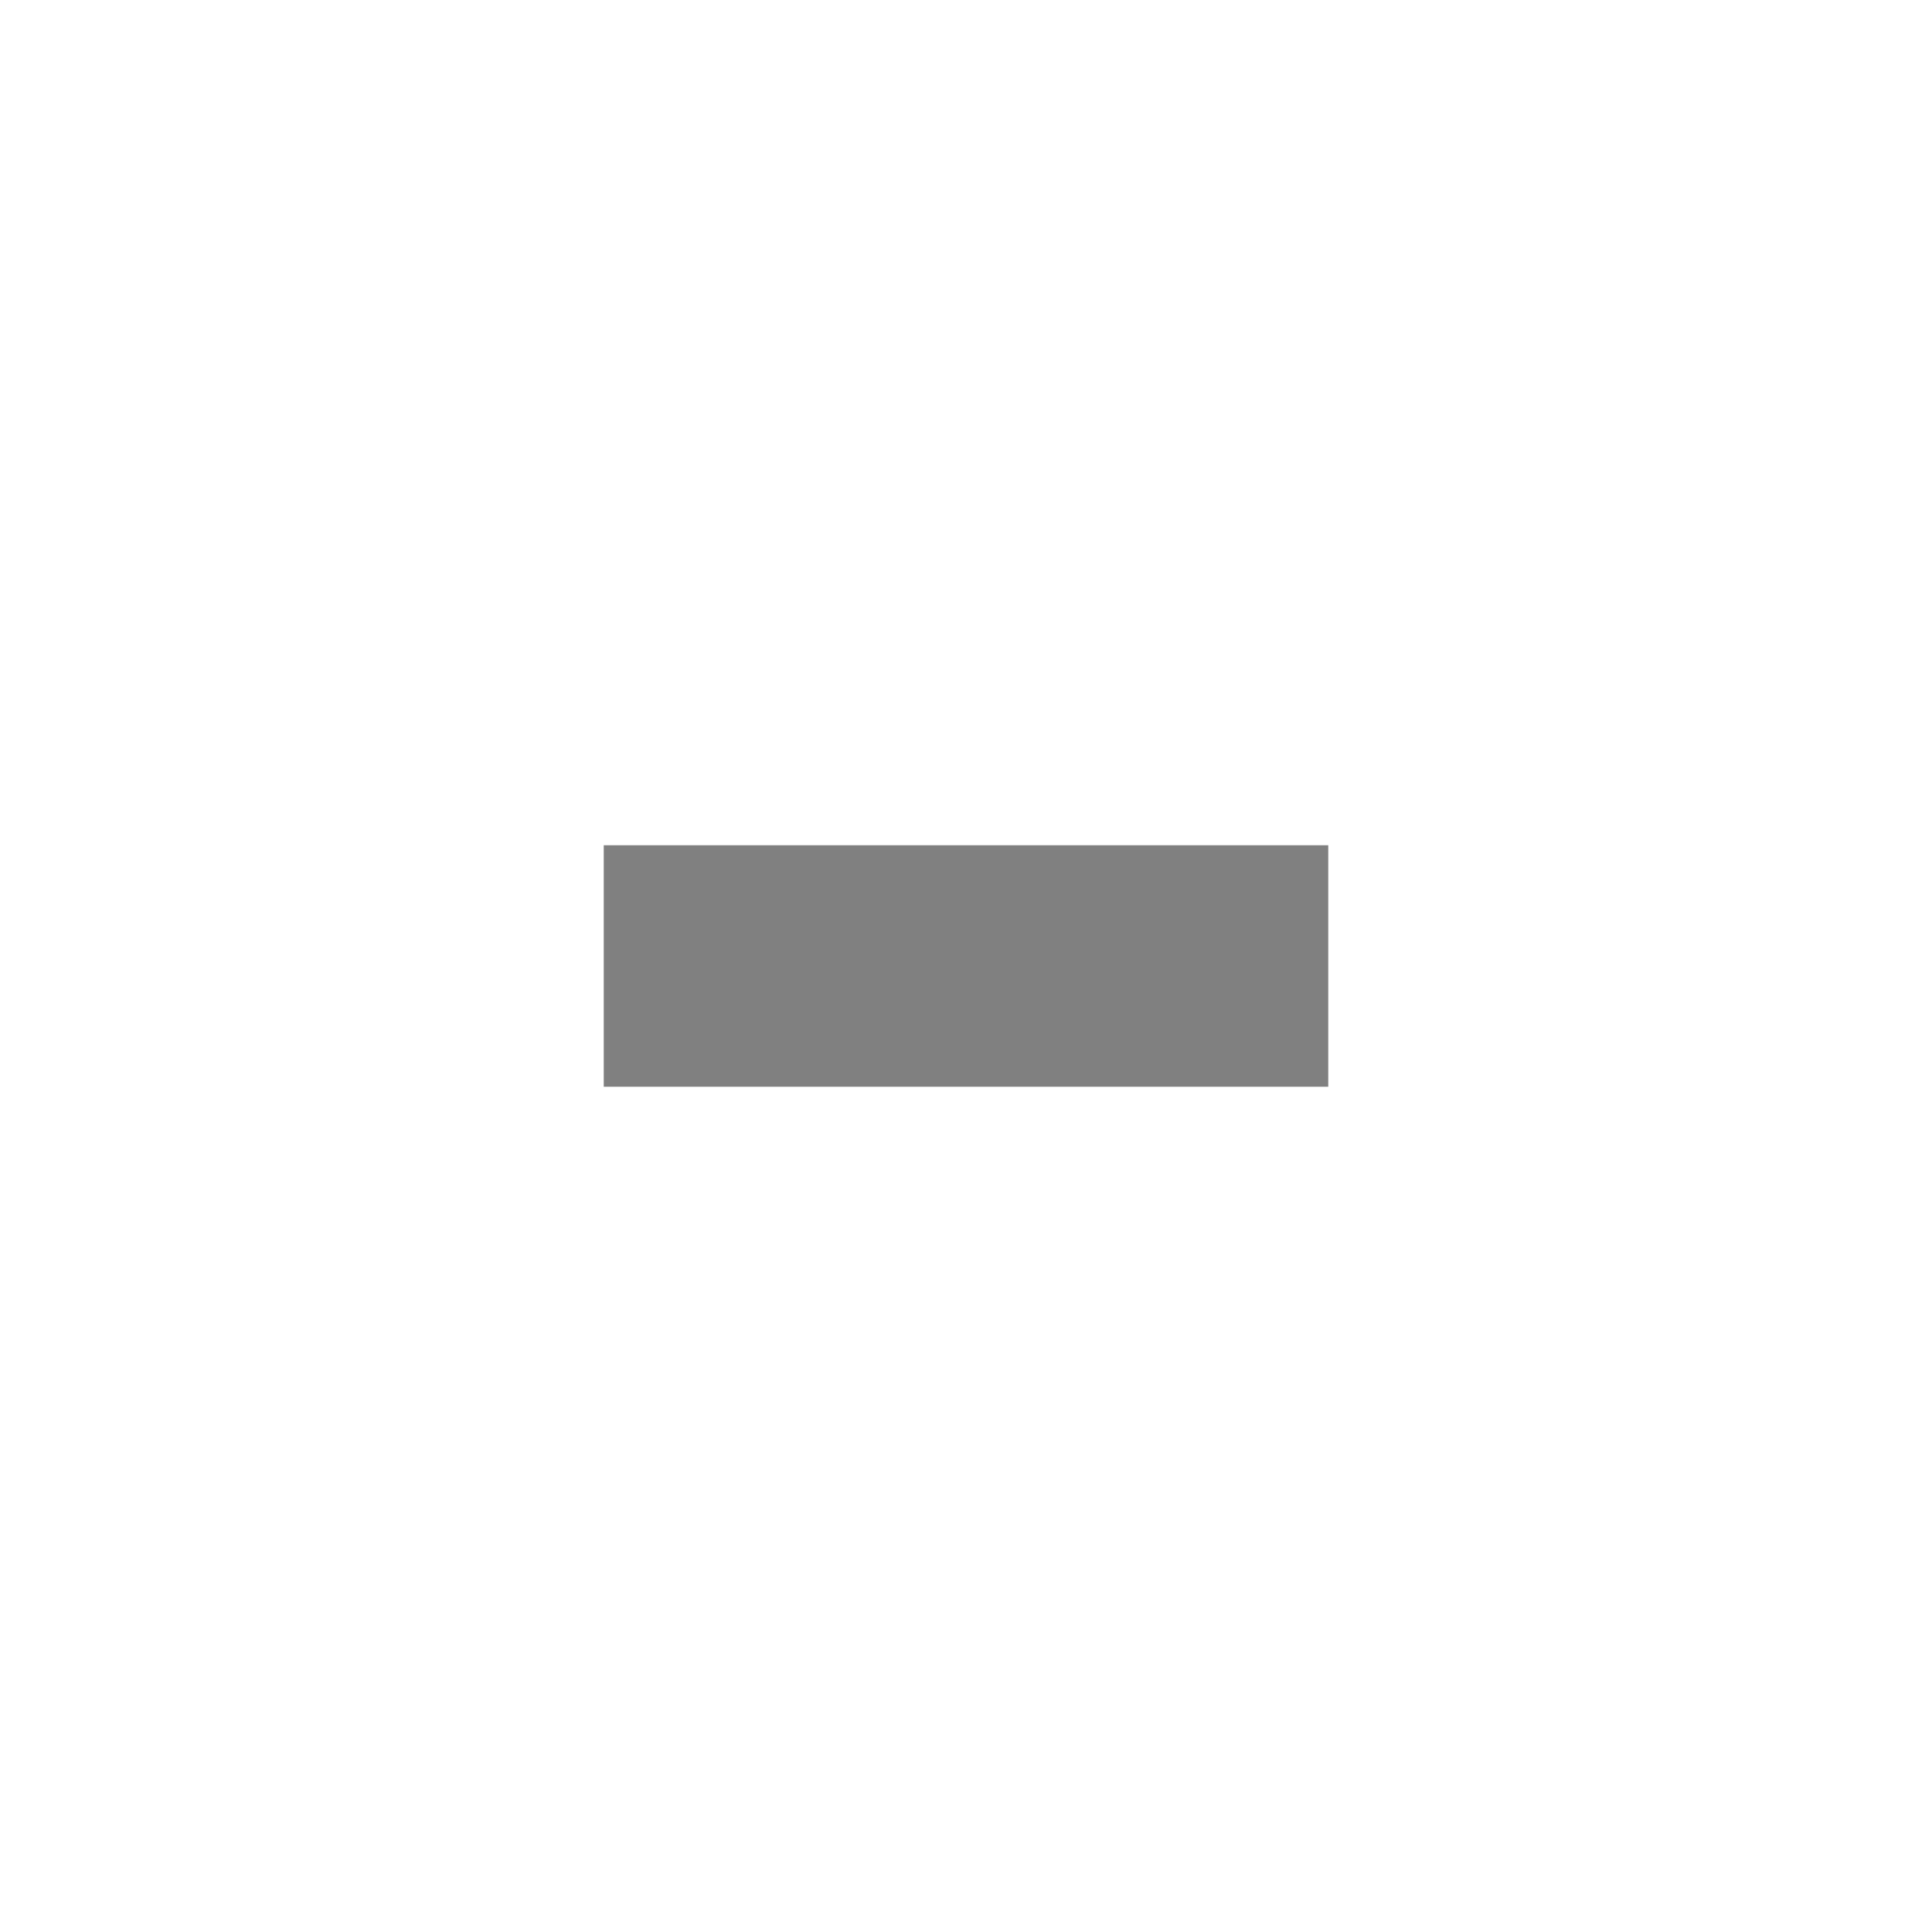
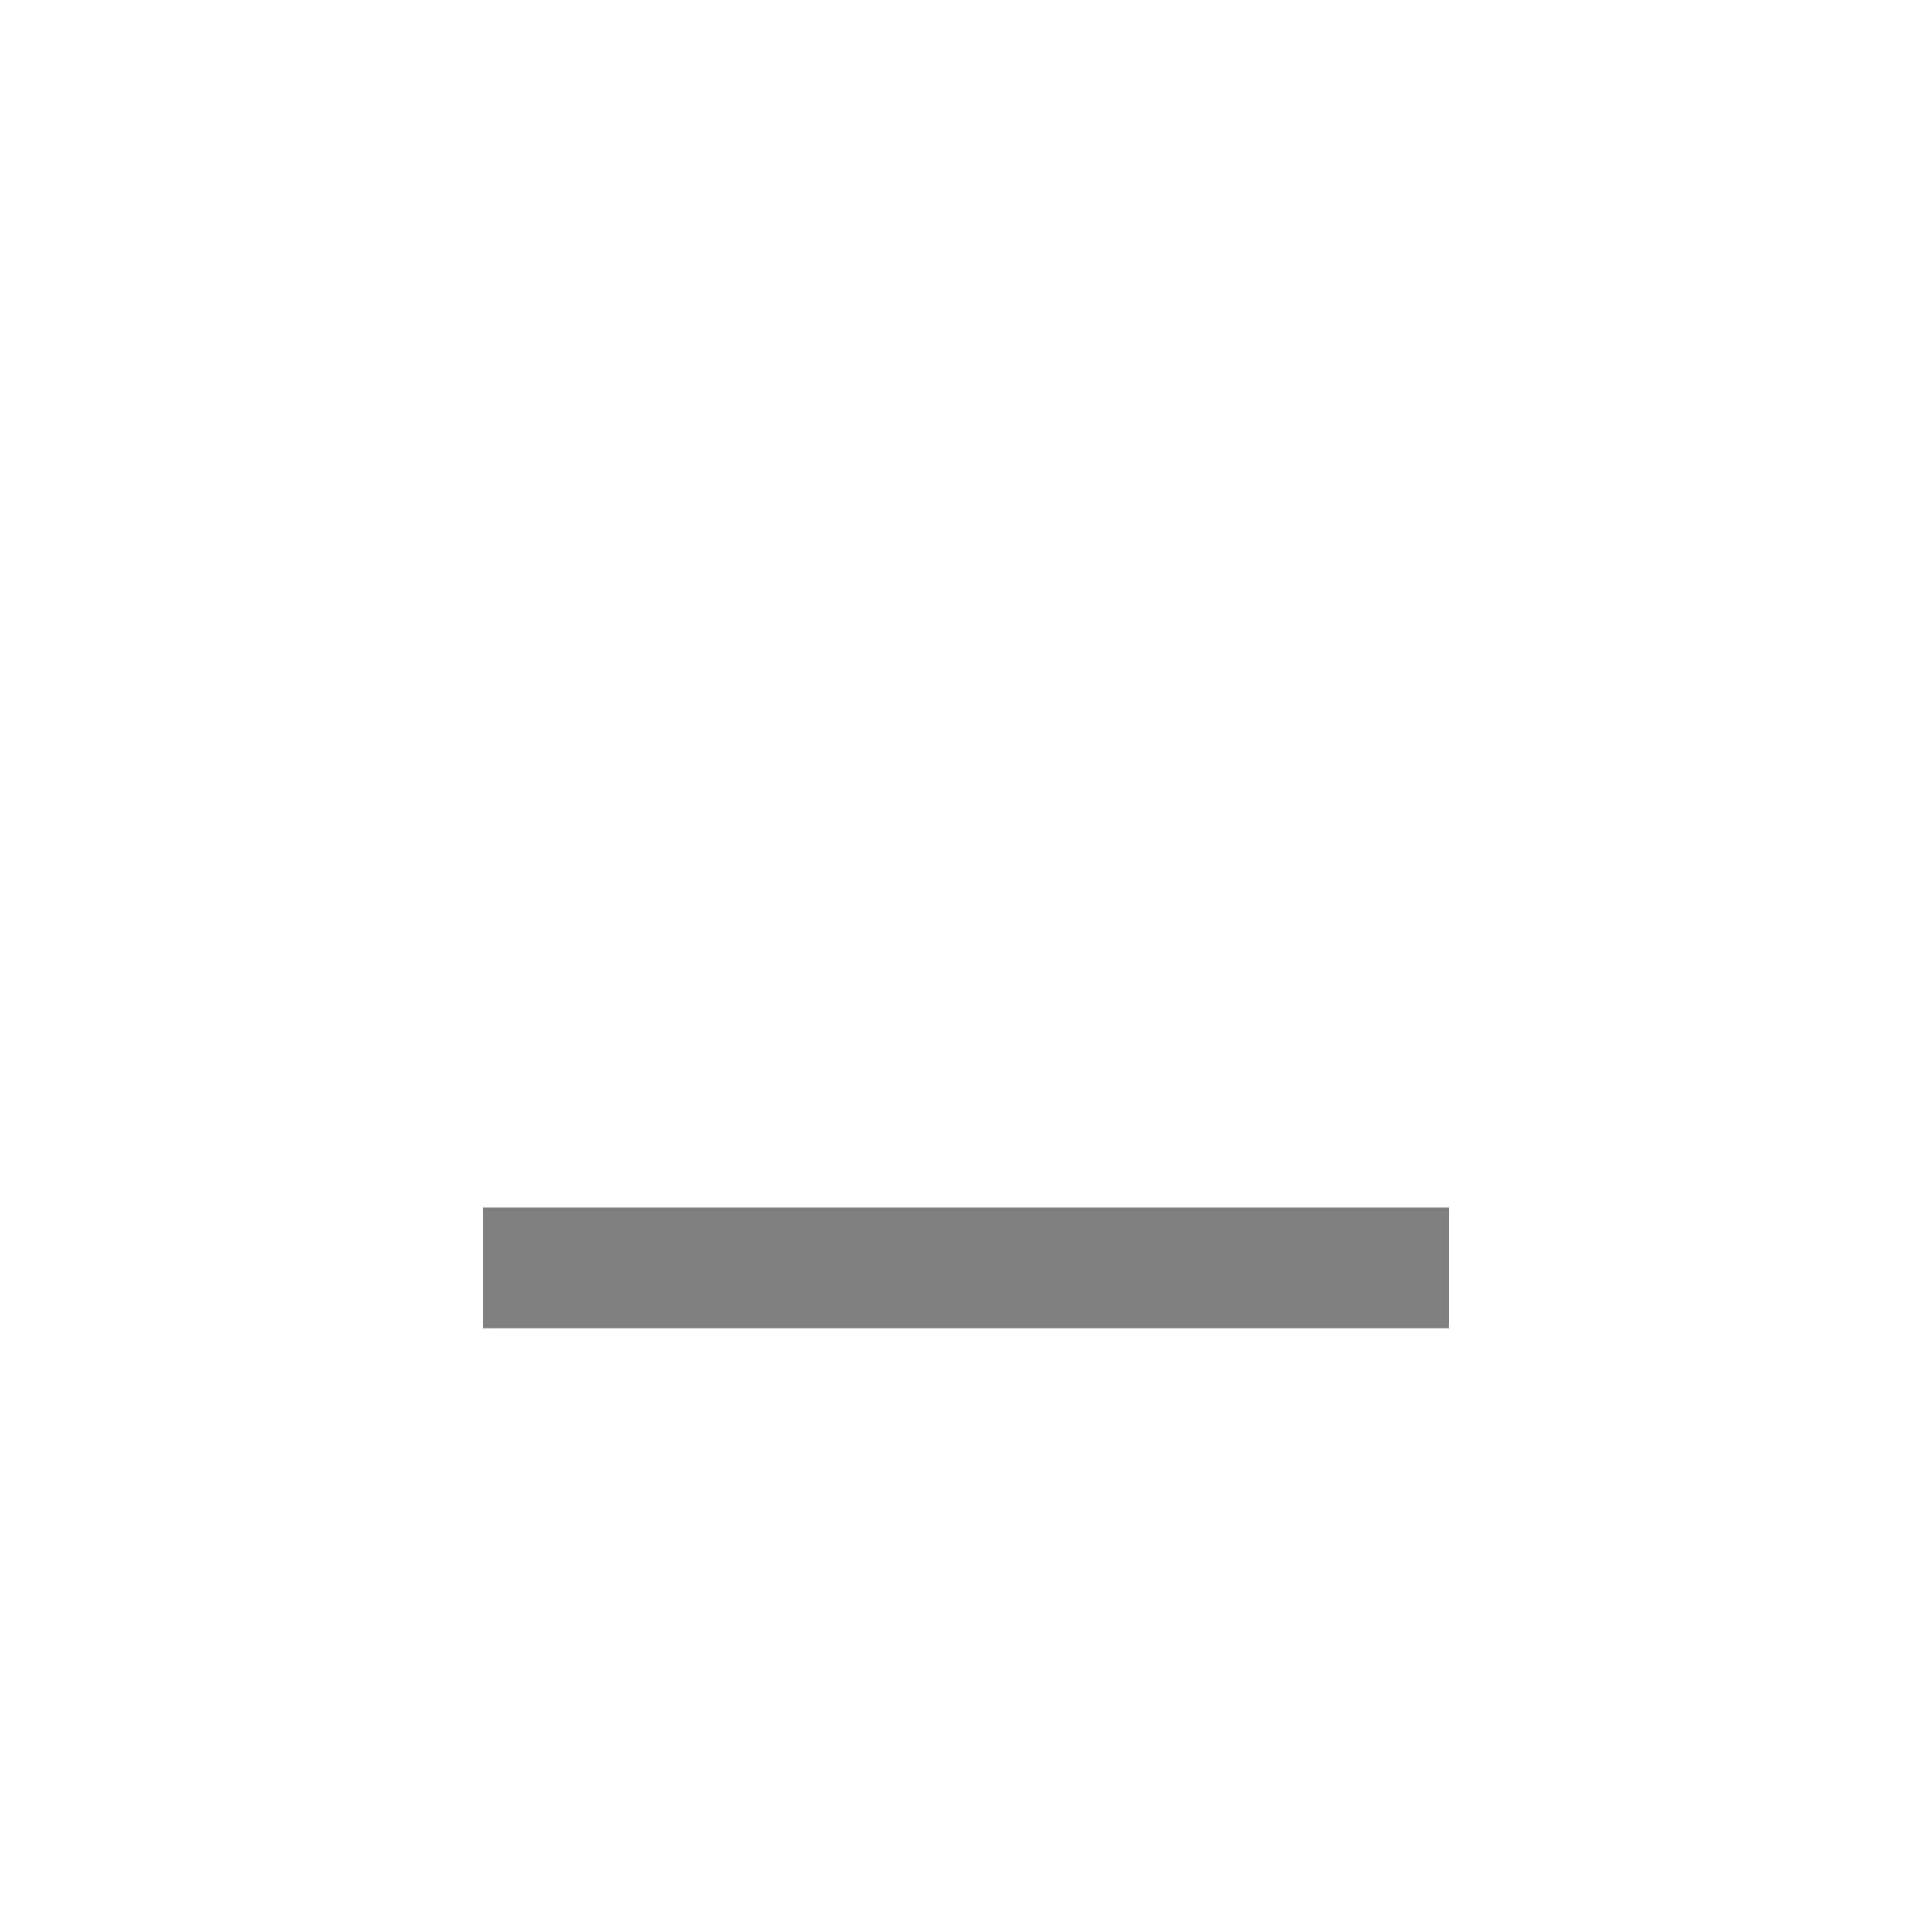
- <svg xmlns="http://www.w3.org/2000/svg" enable-background="new 0 0 32 32" height="16" id="Layer_1" version="1.1" viewBox="0 0 16 16" width="16" xml:space="preserve">
-   <defs id="defs24" />
-   <g style="display:inline" id="titlebutton-min" transform="translate(-587,185.6378)">
-     <g id="g7138" style="display:inline;opacity:1" transform="translate(-781,-432.6378)">
-       <g transform="translate(-58,0)" style="display:inline;opacity:1" id="g4490-3-75">
-         <g id="g4092-0-7-0" style="display:inline" transform="translate(58,0)" />
-       </g>
-       <path d="m 1373,254 0,2 6,0 0,-2 z" id="rect9057-4-3" style="color:#000000;font-style:normal;font-variant:normal;font-weight:normal;font-stretch:normal;font-size:medium;line-height:normal;font-family:Sans;-inkscape-font-specification:Sans;text-indent:0;text-align:start;text-decoration:none;text-decoration-line:none;letter-spacing:normal;word-spacing:normal;text-transform:none;direction:ltr;block-progression:tb;writing-mode:lr-tb;baseline-shift:baseline;text-anchor:start;display:inline;overflow:visible;visibility:visible;opacity:1;fill:#808080;fill-opacity:1;stroke:none;stroke-width:2;marker:none;enable-background:accumulate" />
-     </g>
-     <rect y="-185.638" x="587" height="16" width="16" id="rect17883-32" style="display:inline;opacity:1;fill:none;fill-opacity:1;stroke:none;stroke-width:1;stroke-linecap:butt;stroke-linejoin:miter;stroke-miterlimit:4;stroke-dasharray:none;stroke-dashoffset:0;stroke-opacity:0" />
-   </g>
+ <svg xmlns="http://www.w3.org/2000/svg" height="16" width="16" version="1.1" id="svg4">
+   <defs id="defs8" />
+   <path d="M4 10v1h8v-1z" style="line-height:normal;font-variant-ligatures:normal;font-variant-position:normal;font-variant-caps:normal;font-variant-numeric:normal;font-variant-alternates:normal;font-feature-settings:normal;text-indent:0;text-align:start;text-decoration-line:none;text-decoration-style:solid;text-decoration-color:#000;text-transform:none;text-orientation:mixed;shape-padding:0;isolation:auto;mix-blend-mode:normal;fill:#808080;fill-opacity:1" font-weight="400" overflow="visible" id="path2" white-space="normal" font-family="sans-serif" fill="gray" color="#000" />
</svg>
